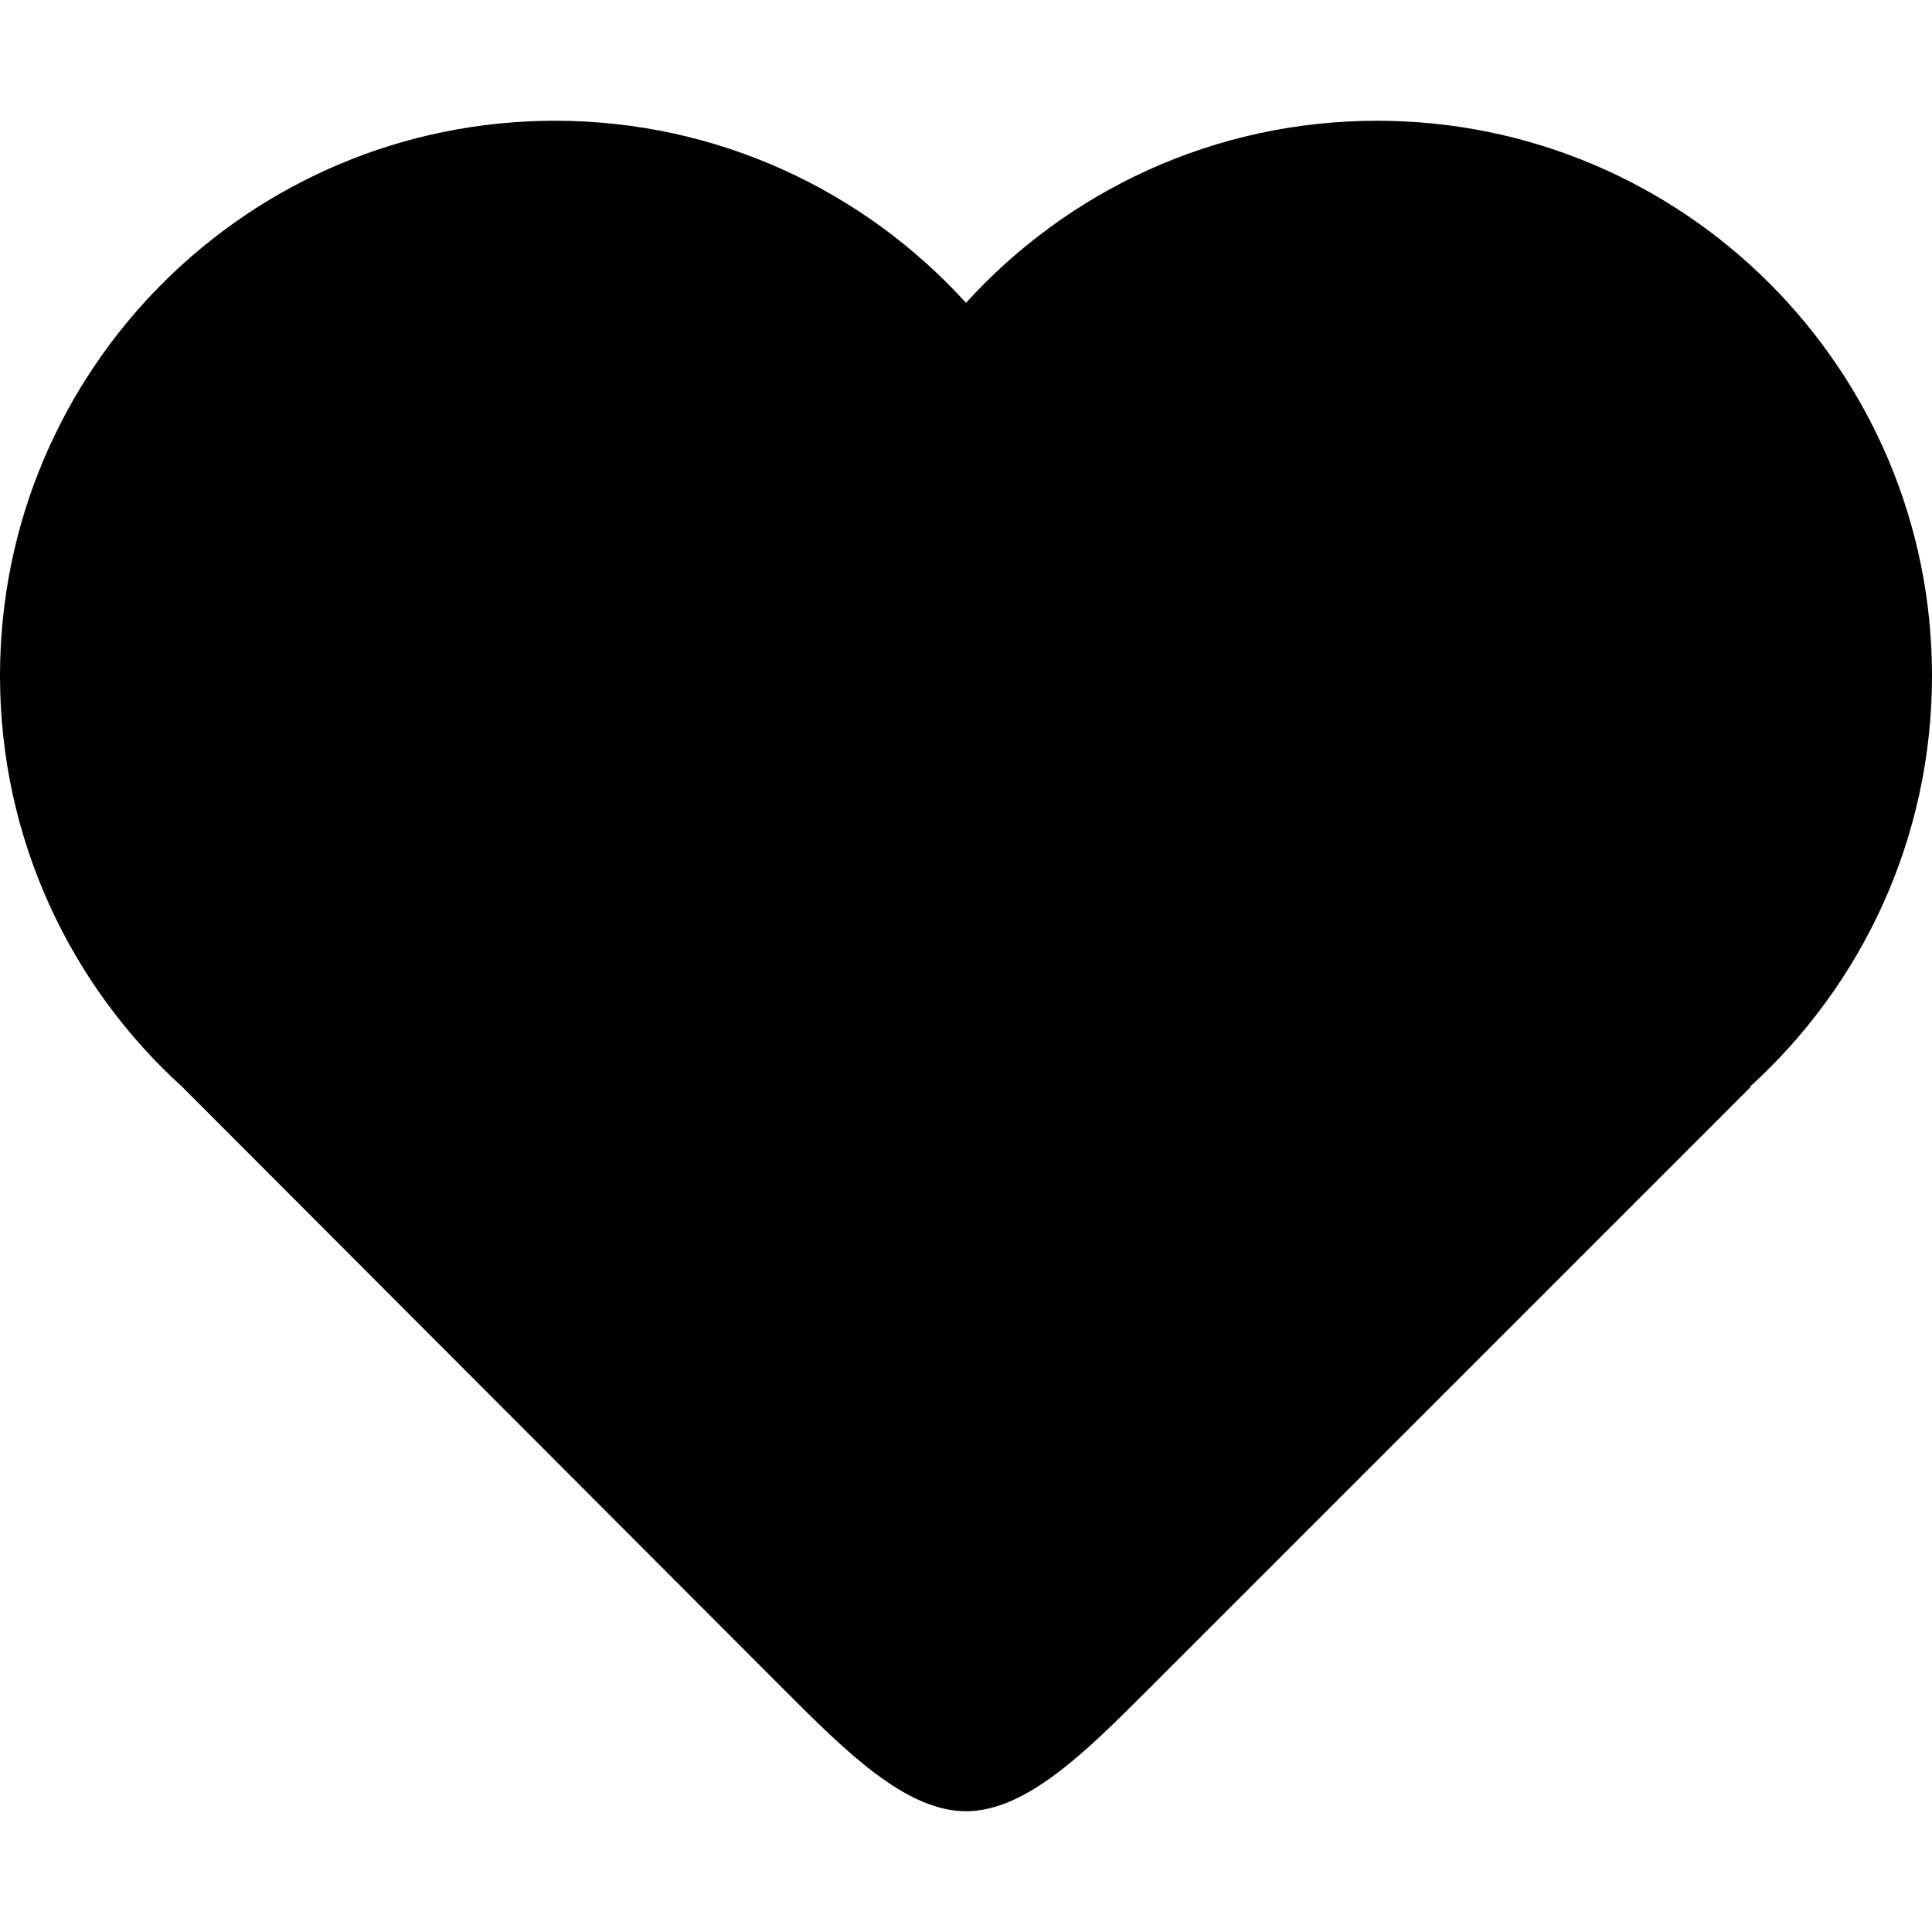
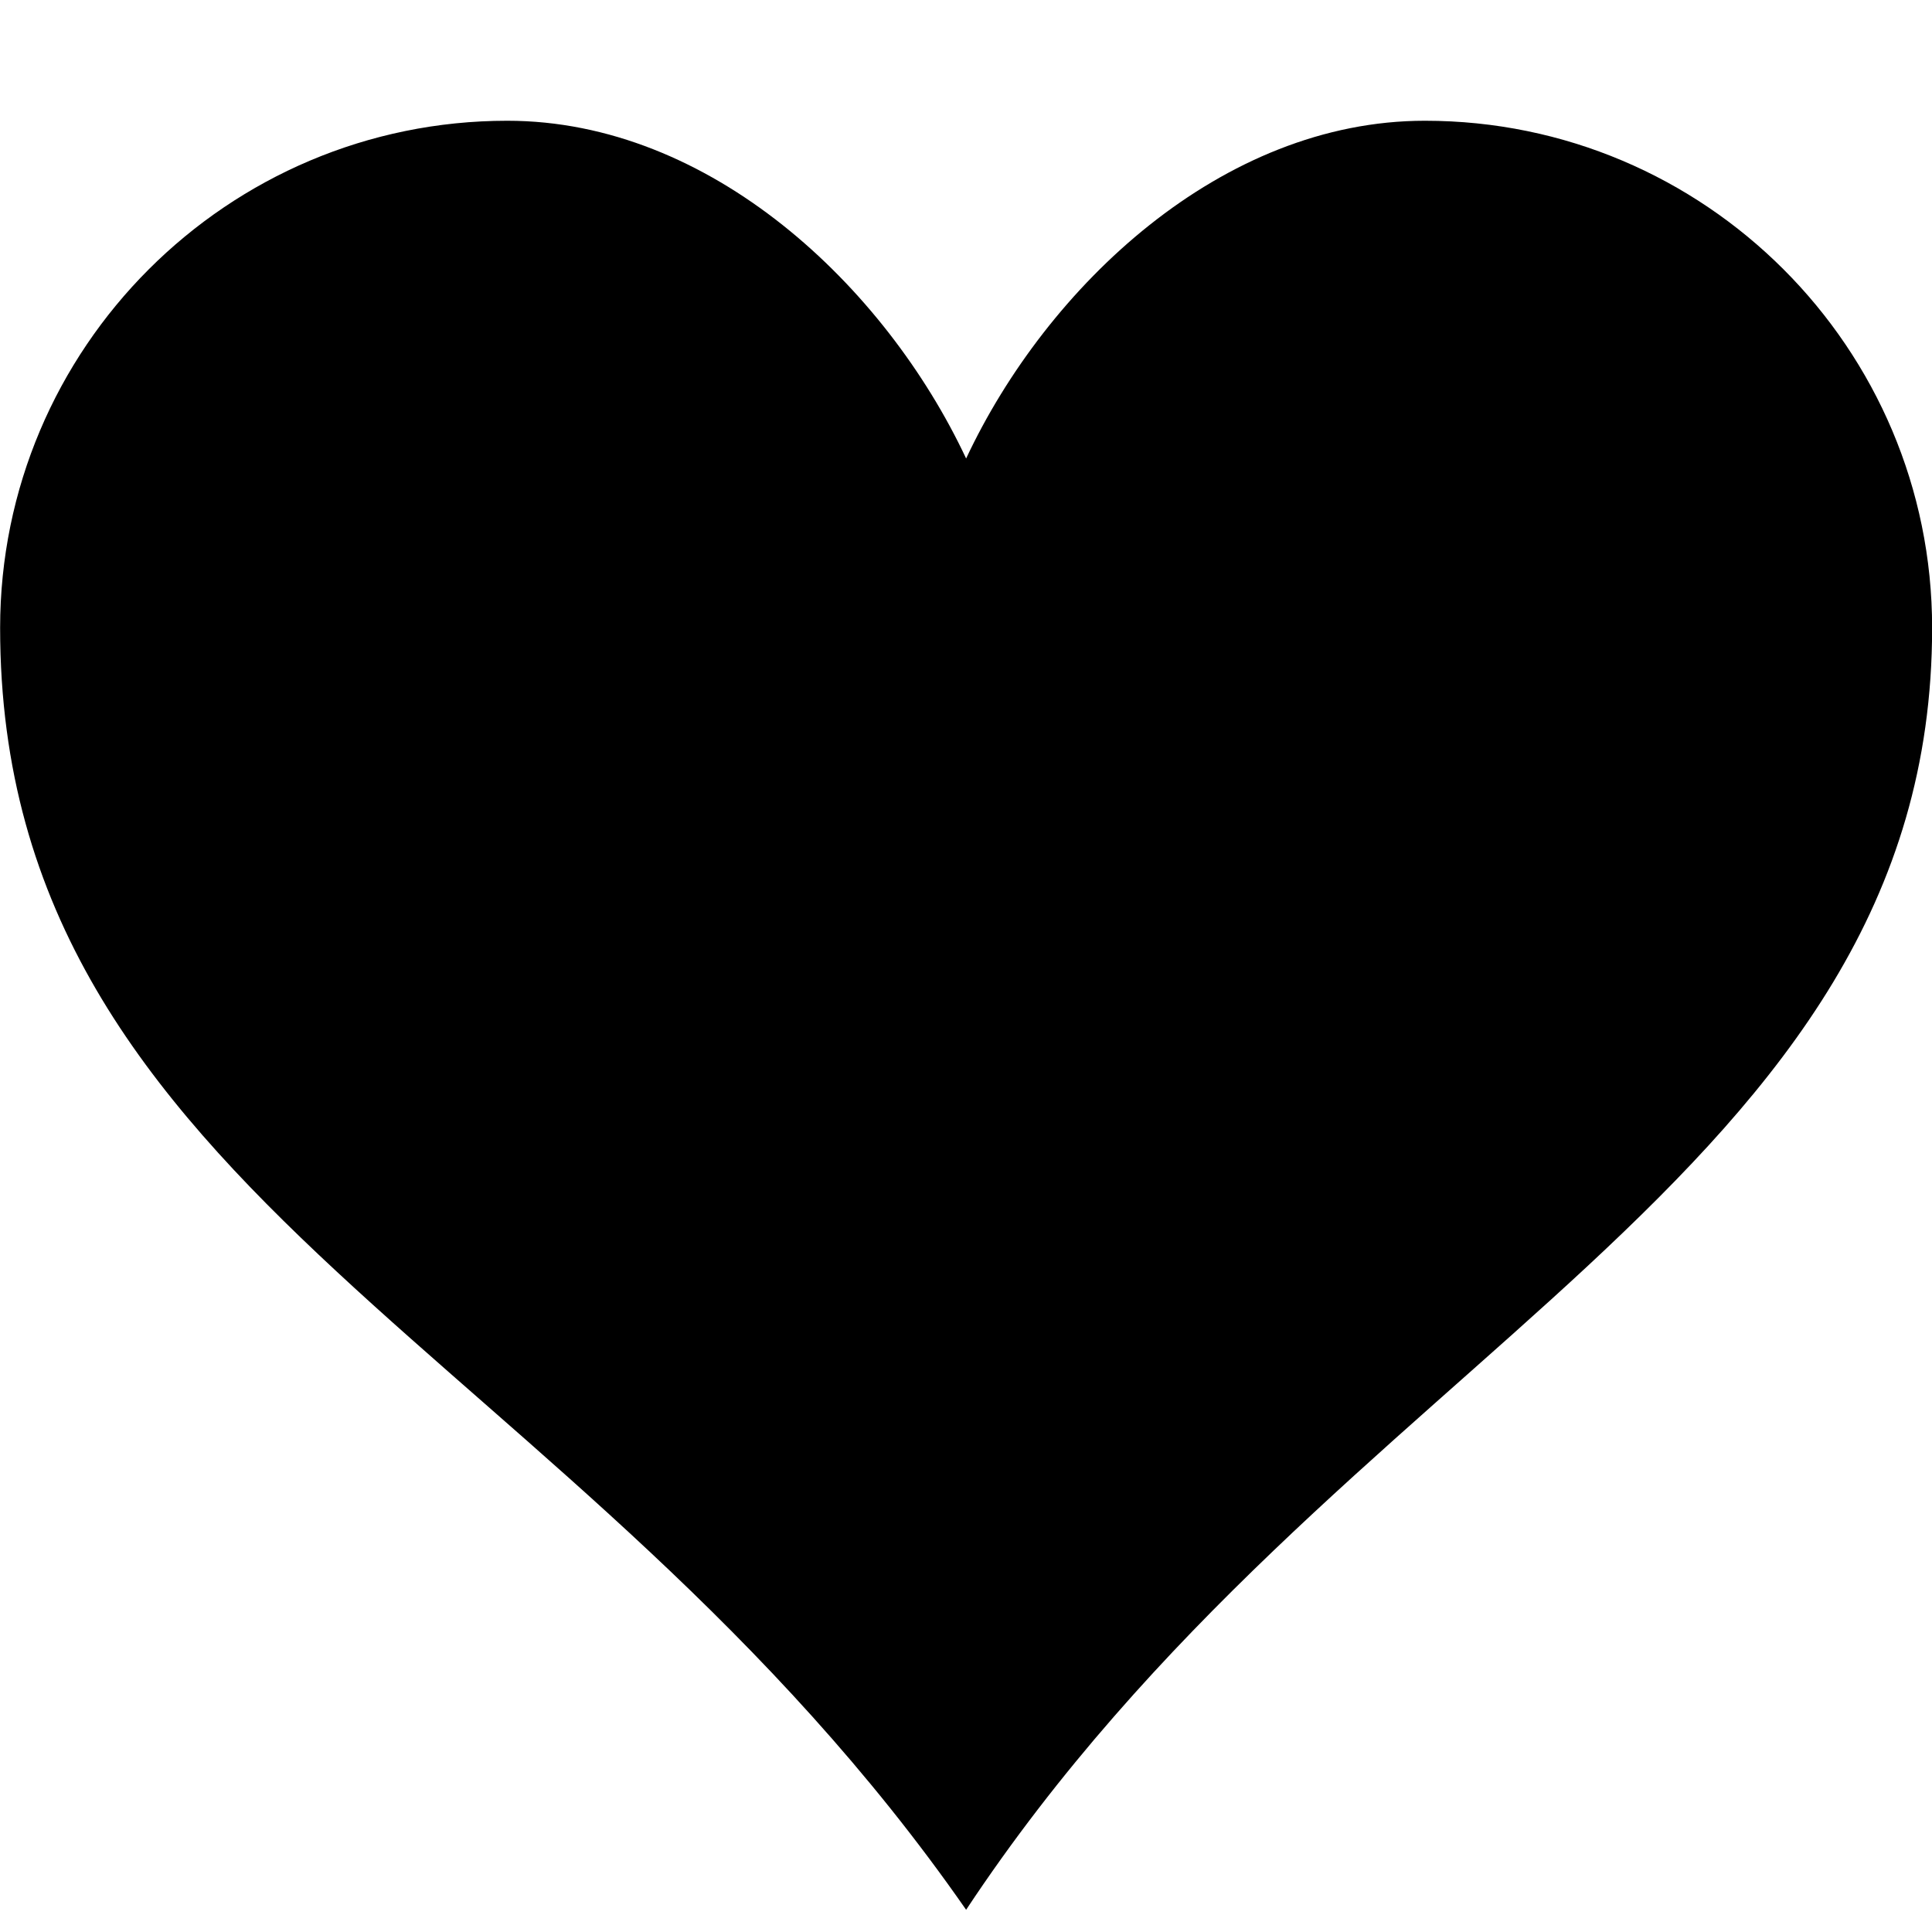
<svg xmlns="http://www.w3.org/2000/svg" version="1.1" width="16" height="16" viewBox="0 0 16 16">
-   <path fill="#000000" d="M16 5.596c0 1.349-0.582 2.563-1.508 3.404h0.008l-5 5c-0.5 0.5-1 1-1.5 1s-1-0.5-1.5-1l-4.992-5c-0.926-0.841-1.508-2.054-1.508-3.404 0-2.538 2.058-4.596 4.596-4.596 1.349 0 2.563 0.582 3.404 1.508 0.841-0.926 2.054-1.508 3.404-1.508 2.538 0 4.596 2.058 4.596 4.596z" />
+   <path d="M11.8 1c-1.682 0-3.129 1.368-3.799 2.797-0.671-1.429-2.118-2.797-3.8-2.797-2.318 0-4.2 1.882-4.2 4.2 0 4.716 4.758 5.953 8 10.616 3.065-4.634 8-6.050 8-10.616 0-2.319-1.882-4.2-4.2-4.2z" />
</svg>
